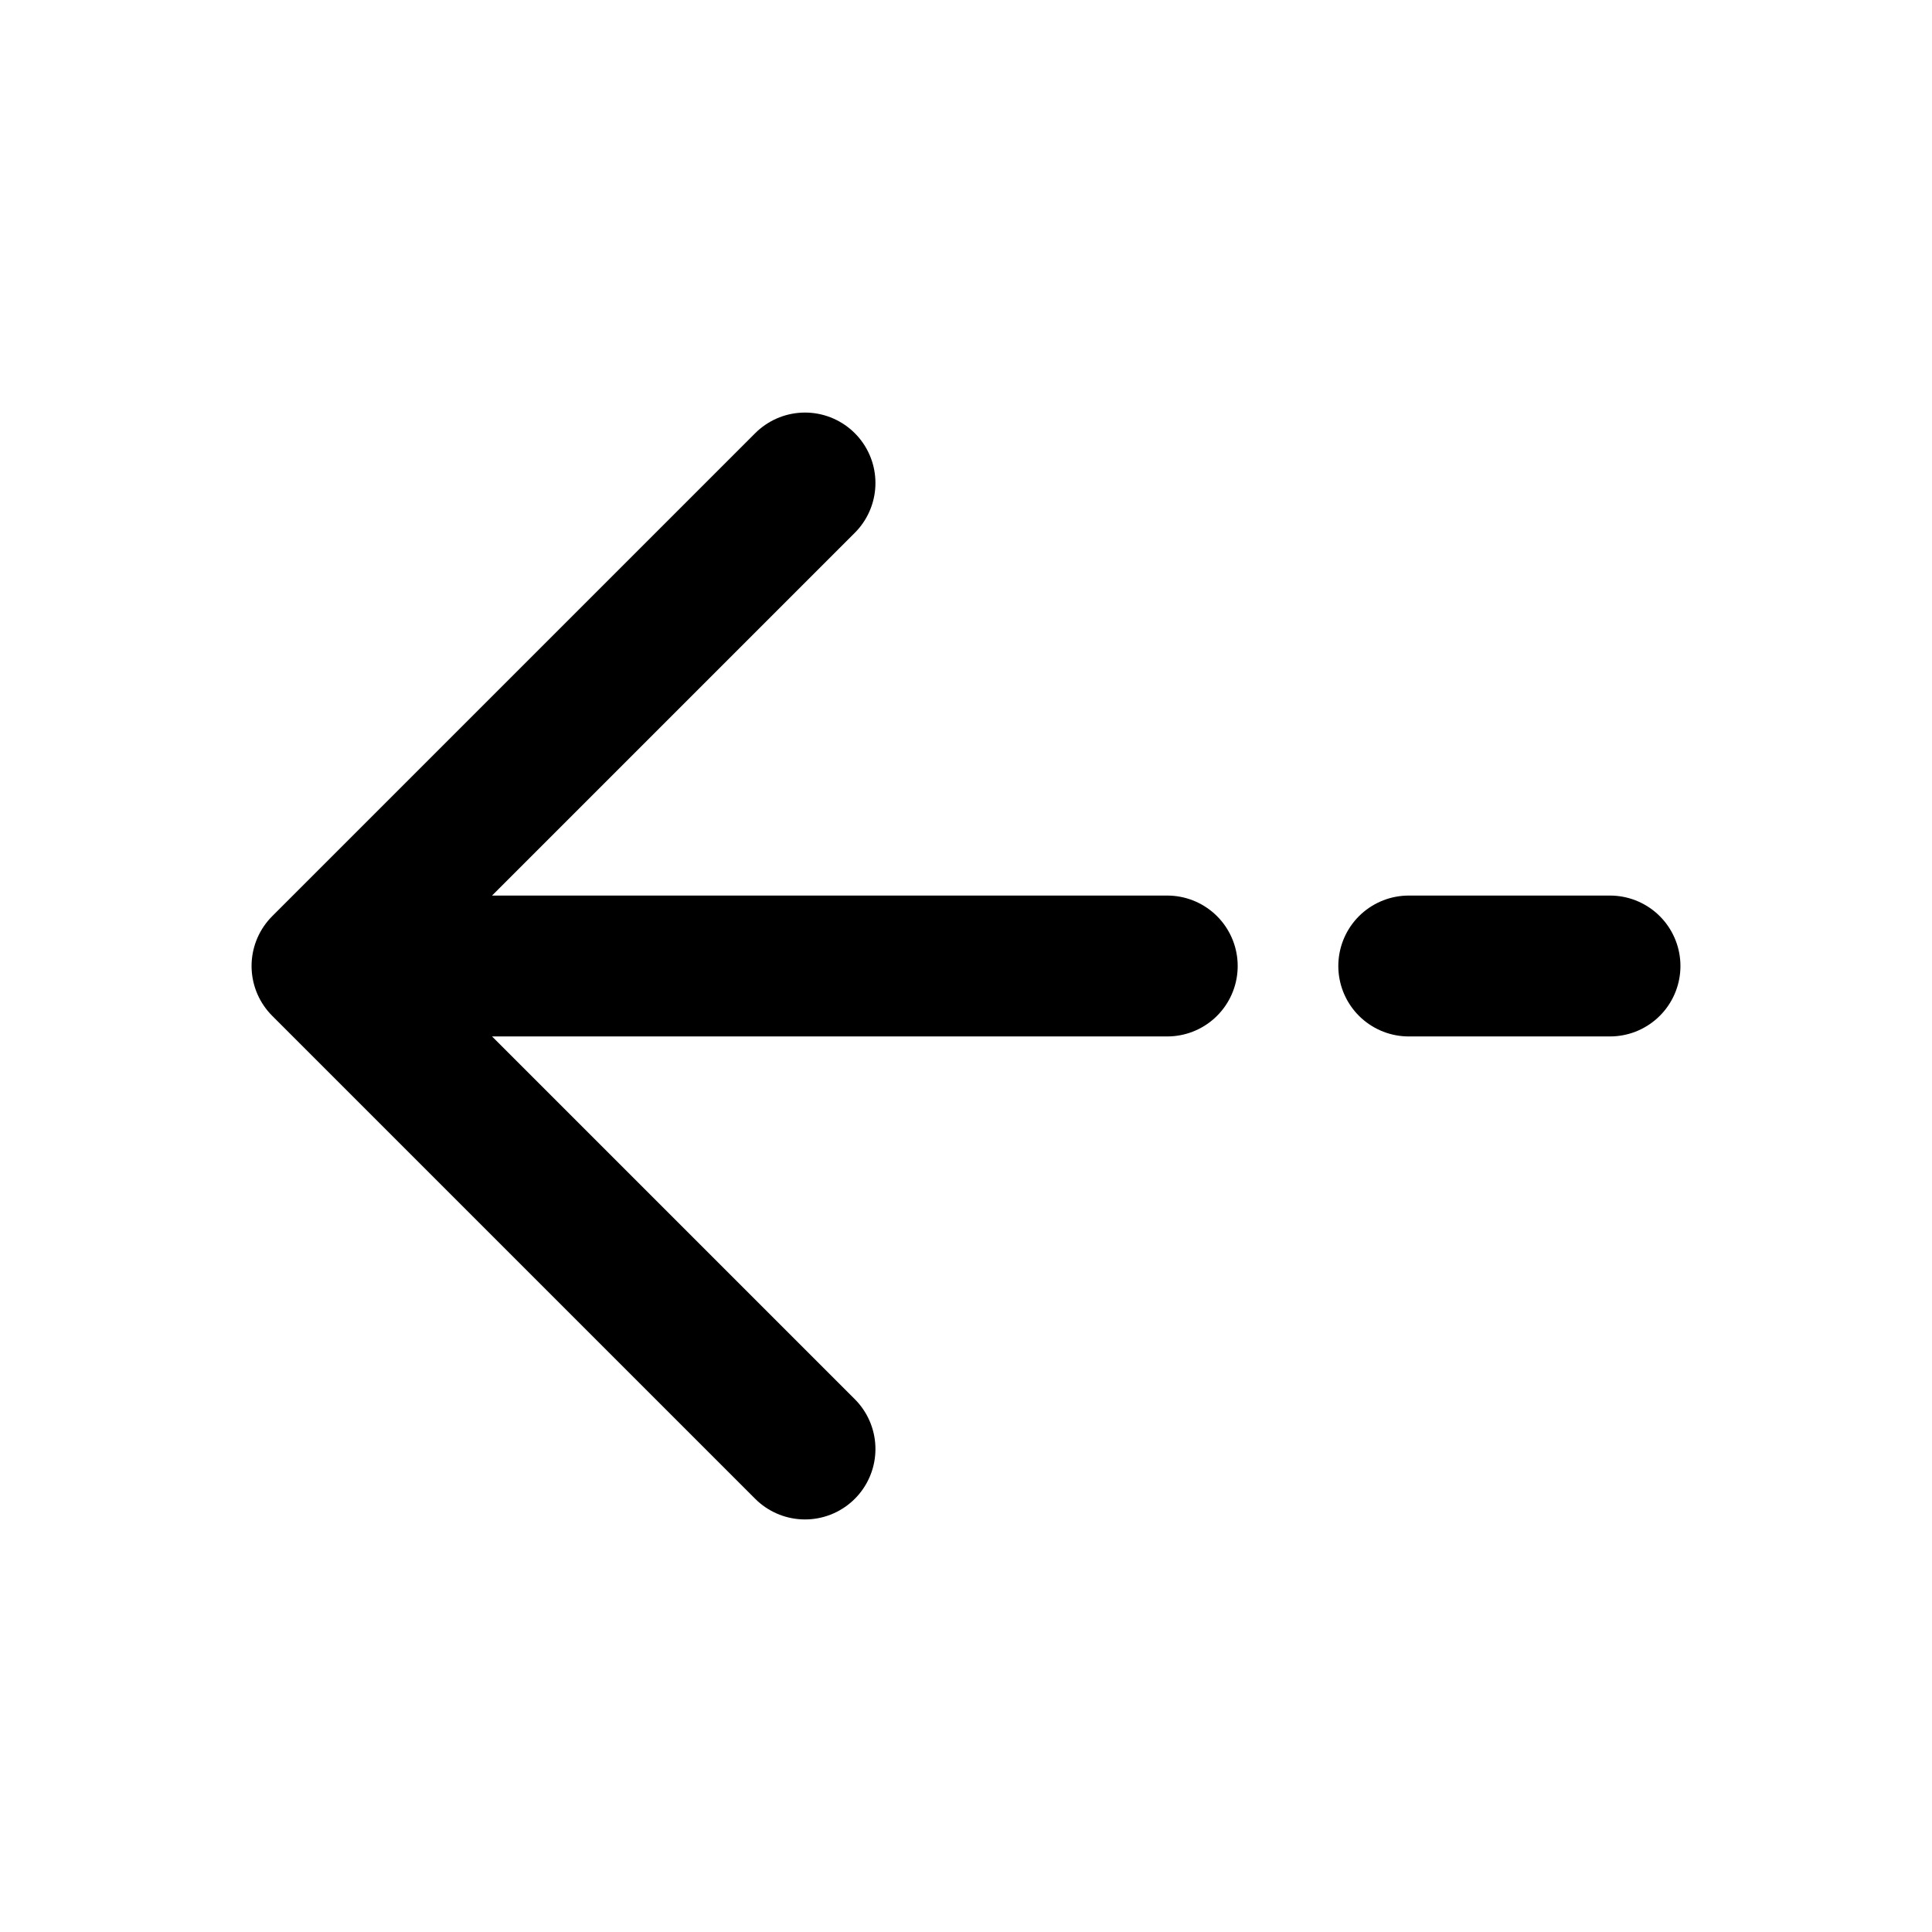
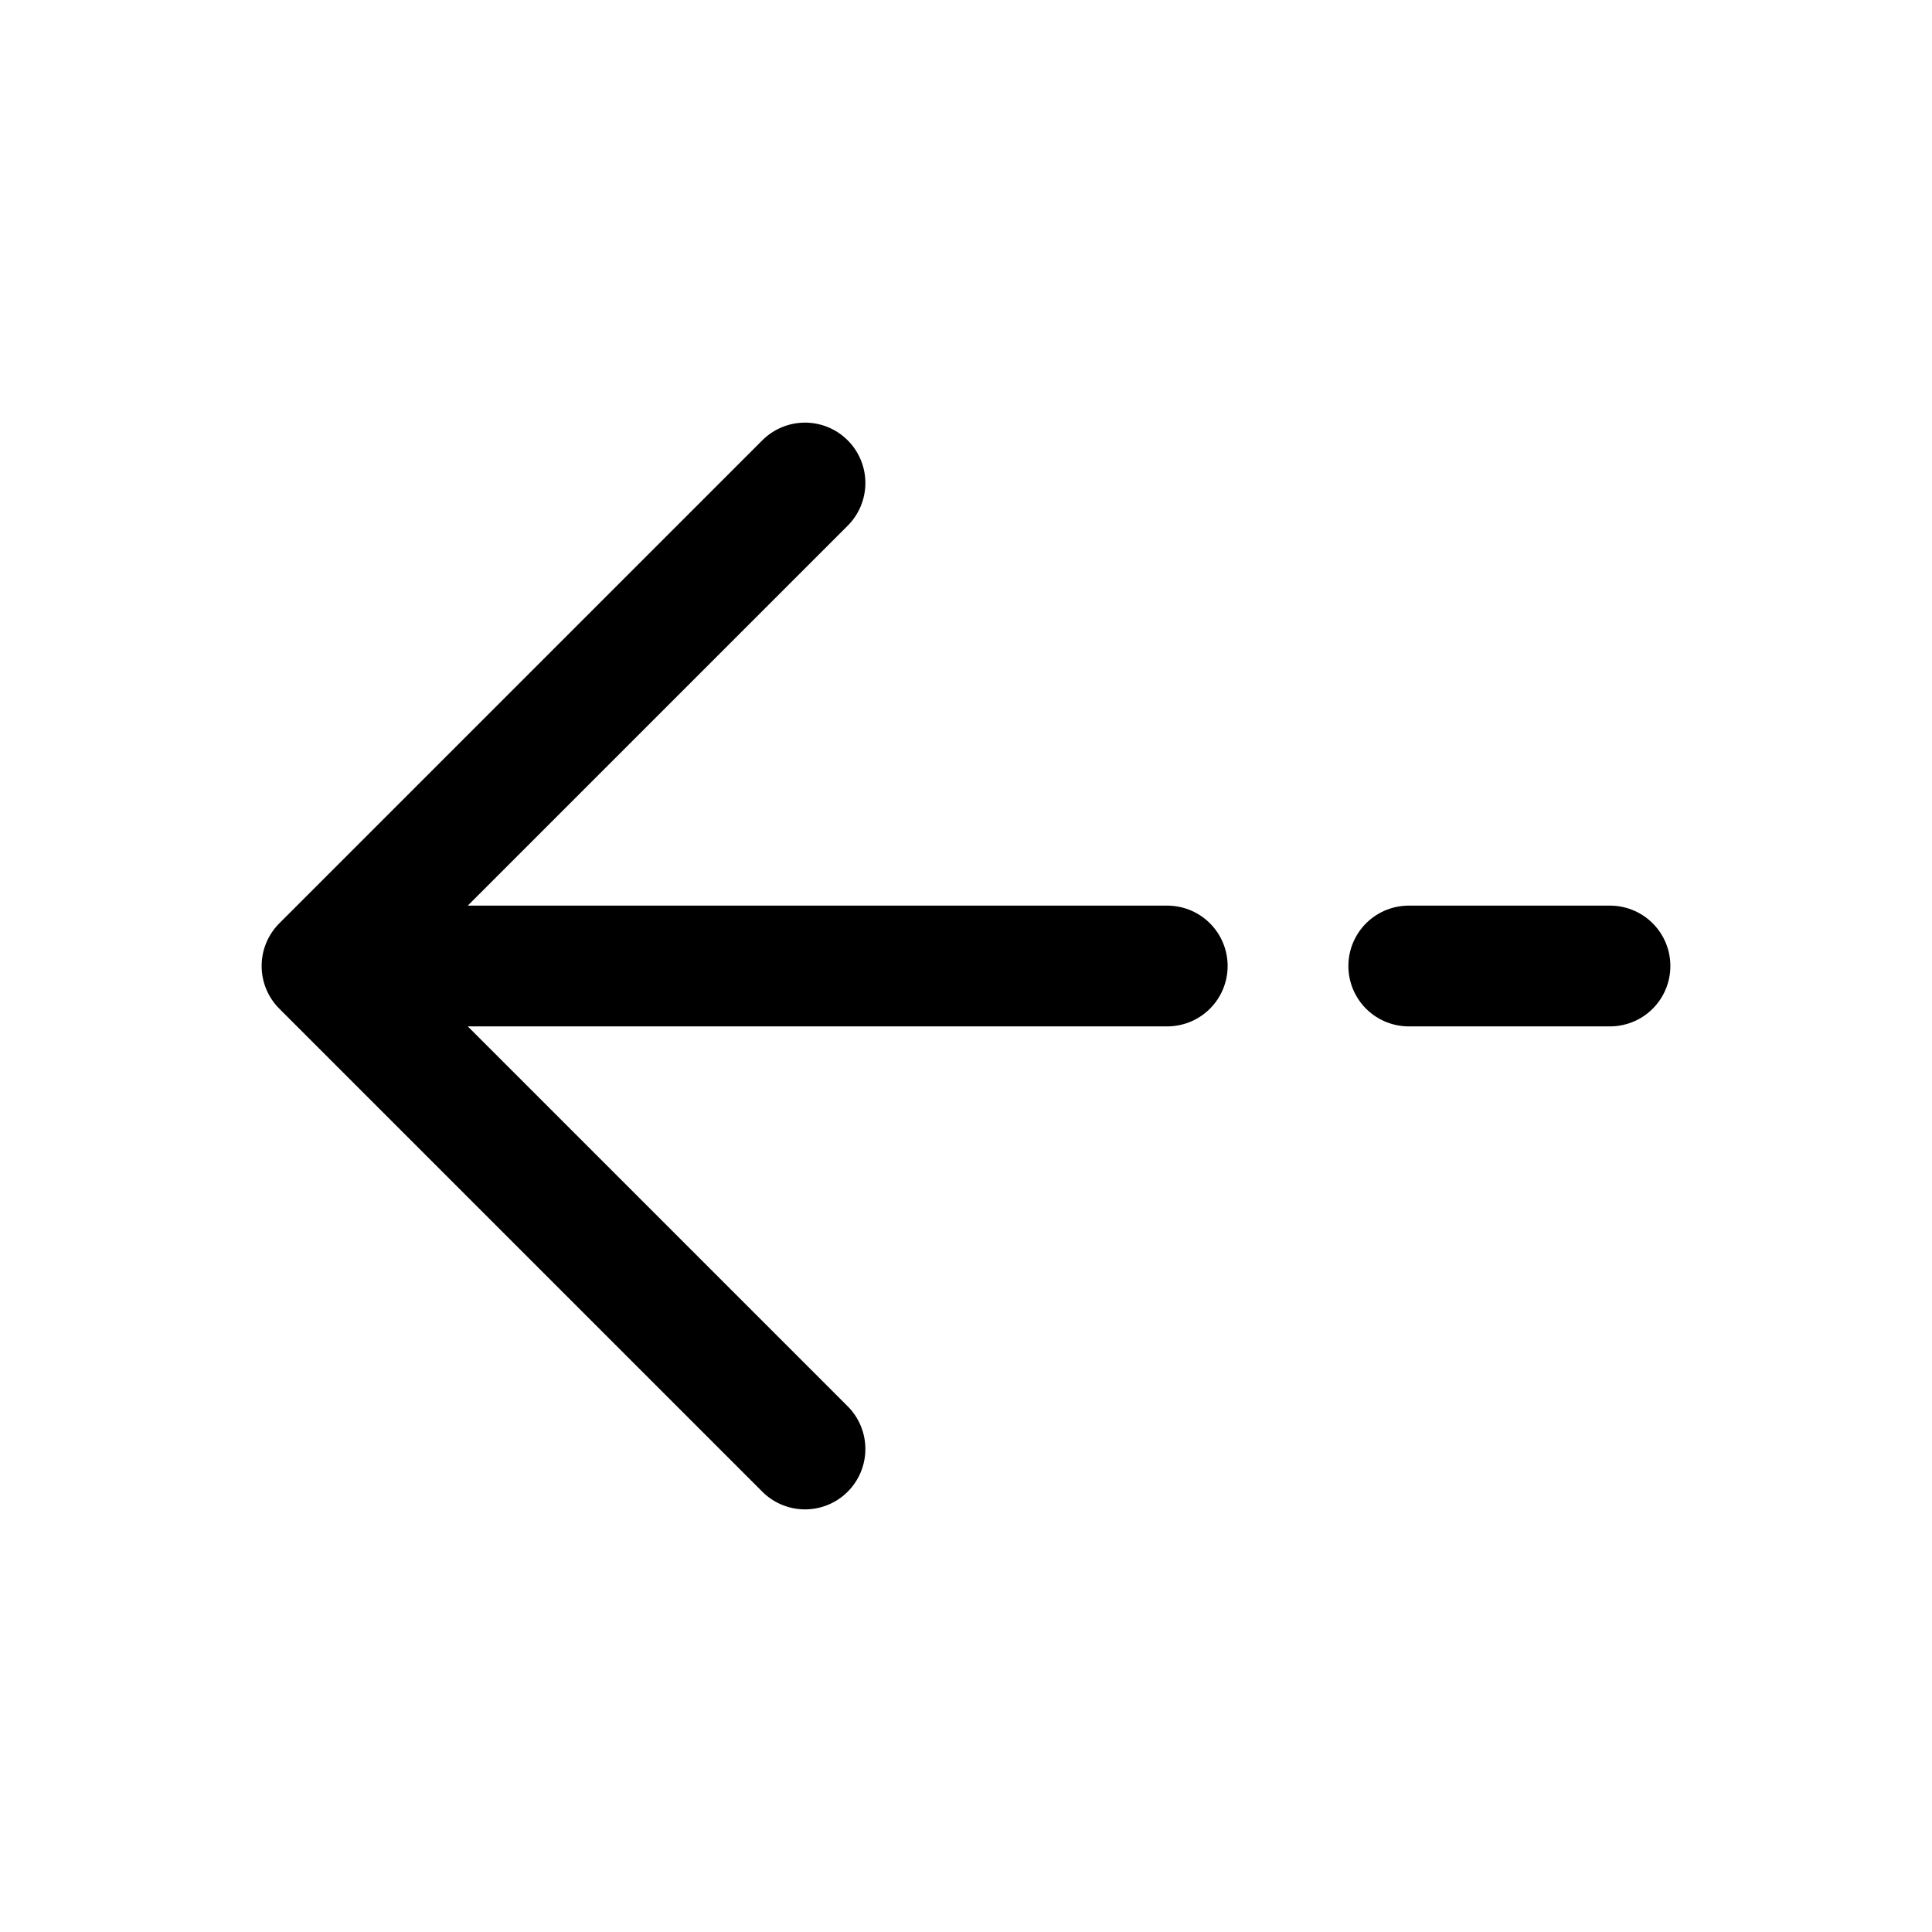
<svg xmlns="http://www.w3.org/2000/svg" width="32" height="32" viewBox="0 0 24 24">
-   <path fill="none" stroke="currentColor" stroke-linecap="round" stroke-linejoin="round" stroke-width="1.75" d="m4 12l6-6m-6 6l6 6m-6-6h10.5m5.5 0h-2.5" />
+   <path fill="none" stroke="currentColor" stroke-linecap="round" stroke-linejoin="round" stroke-width="1.5" d="m4 12l6-6m-6 6l6 6m-6-6h10.5m5.5 0h-2.5" />
</svg>
